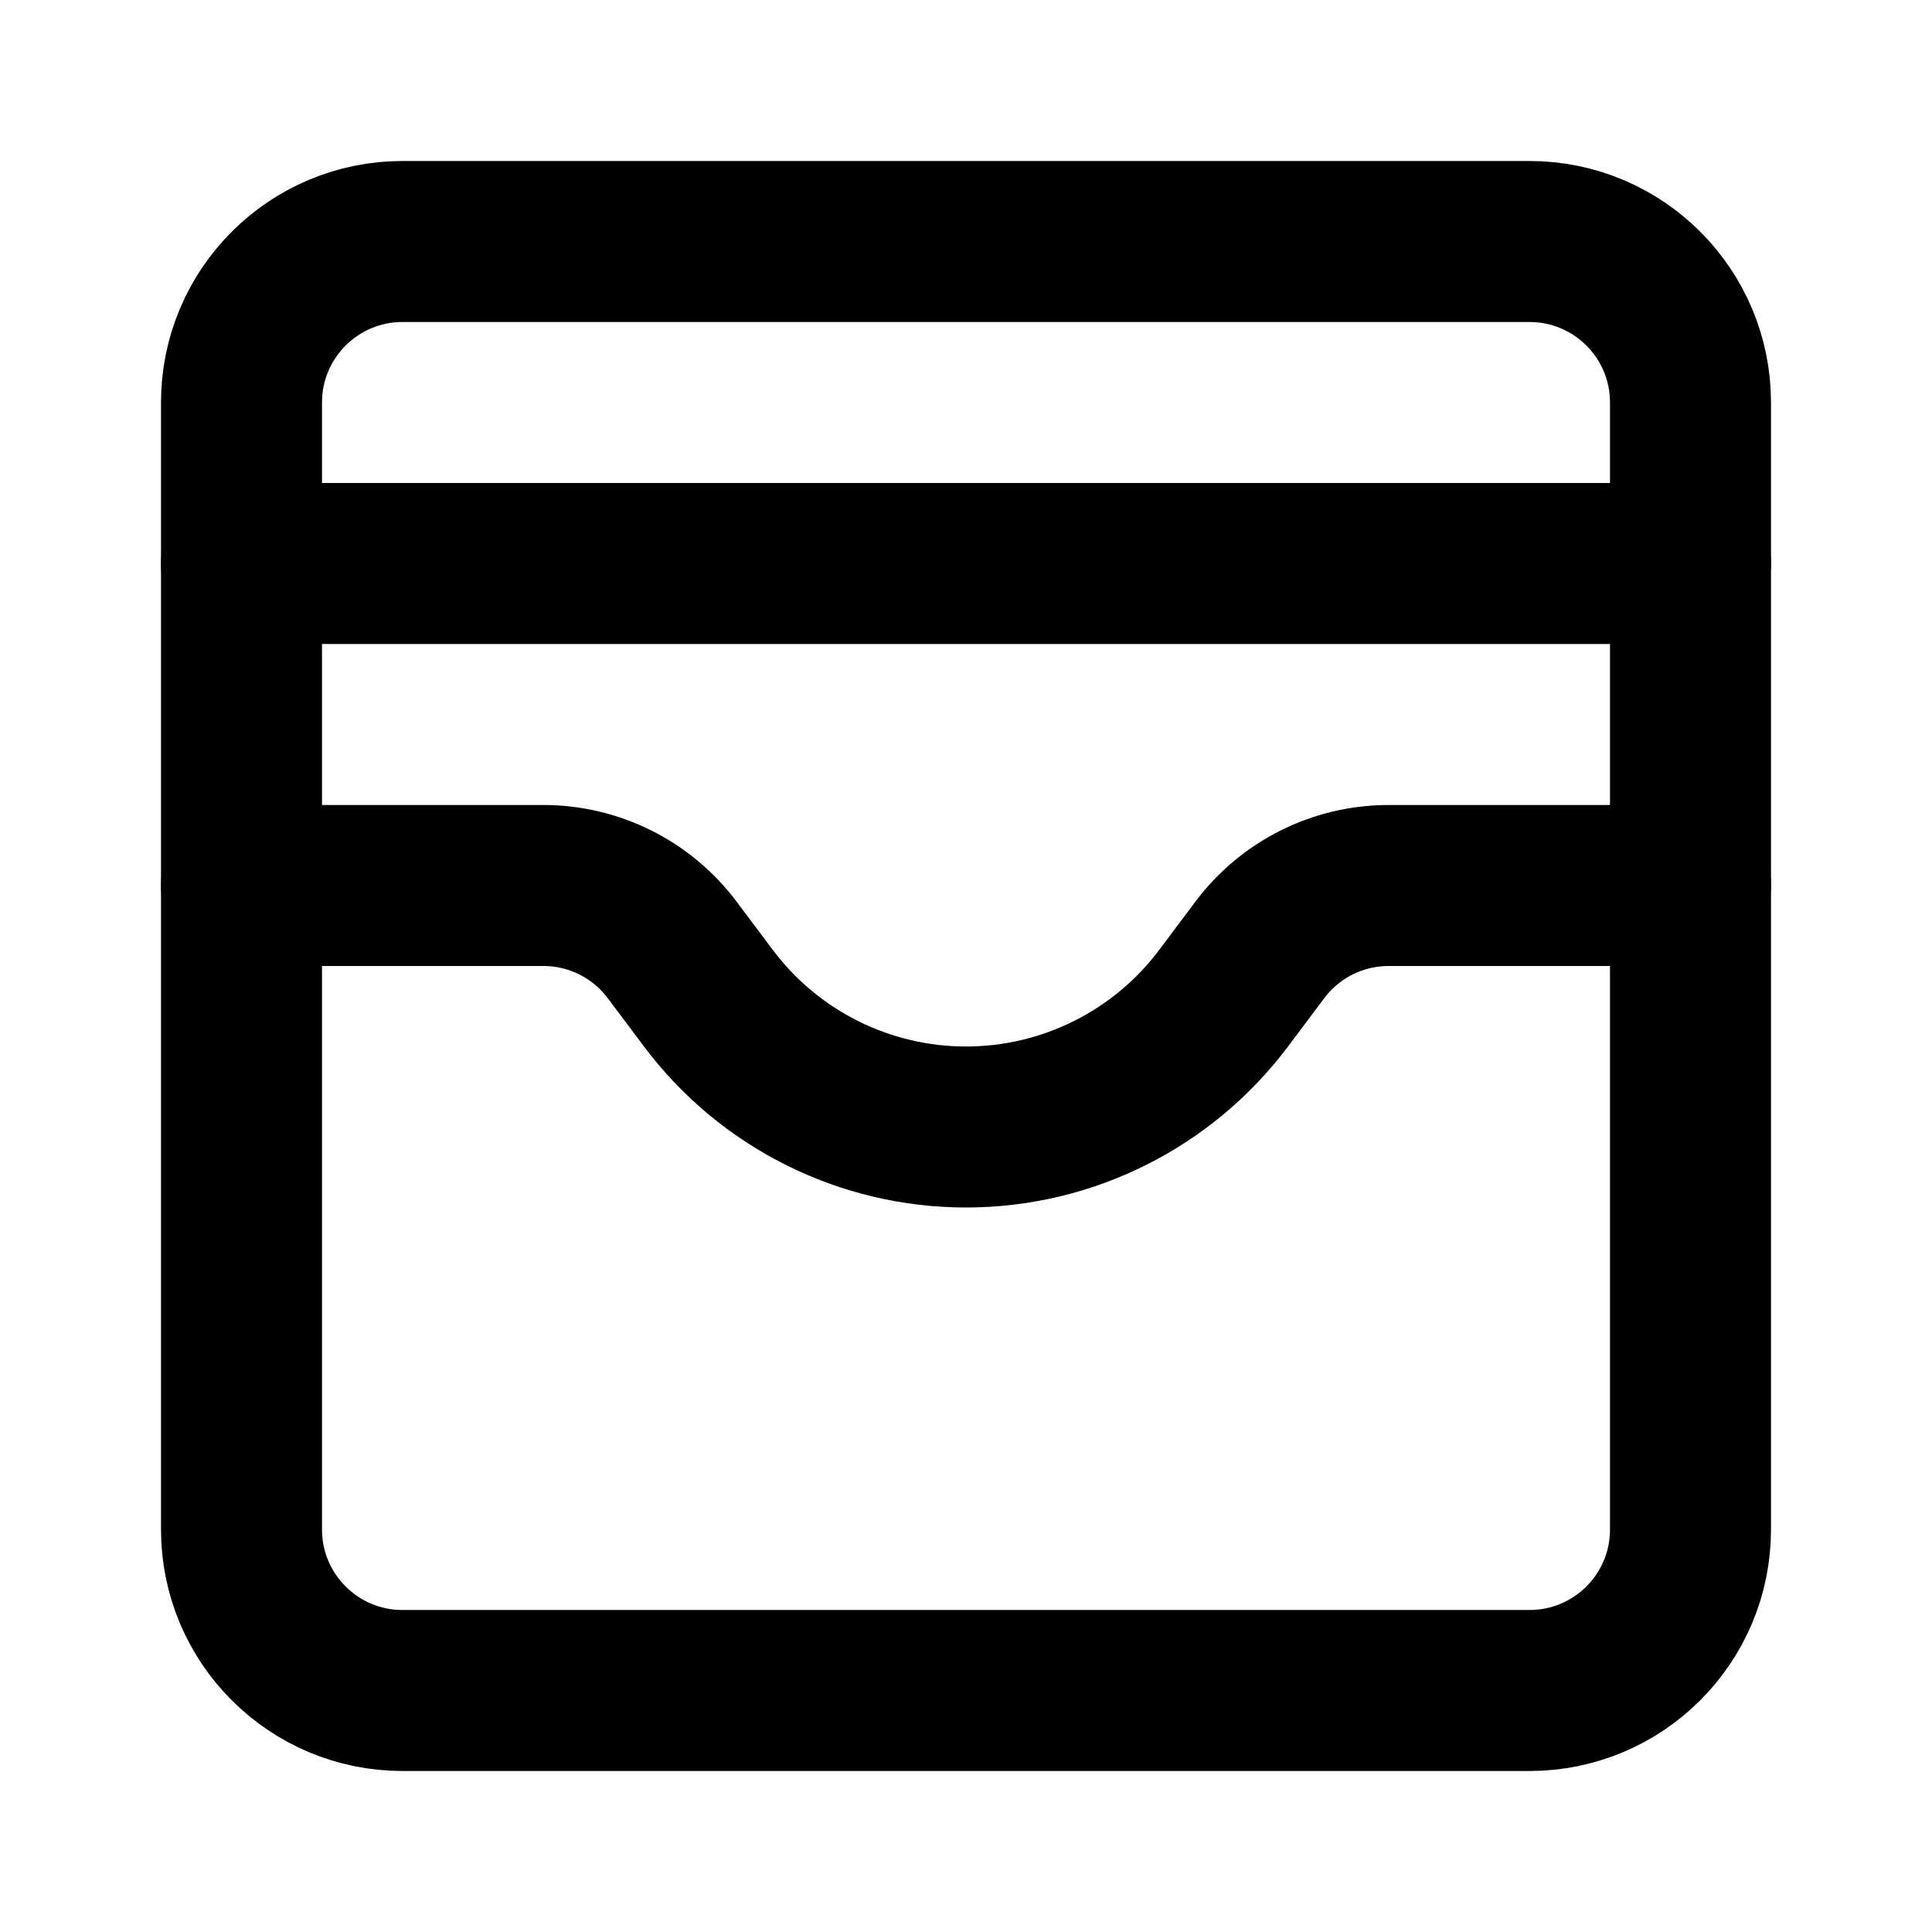
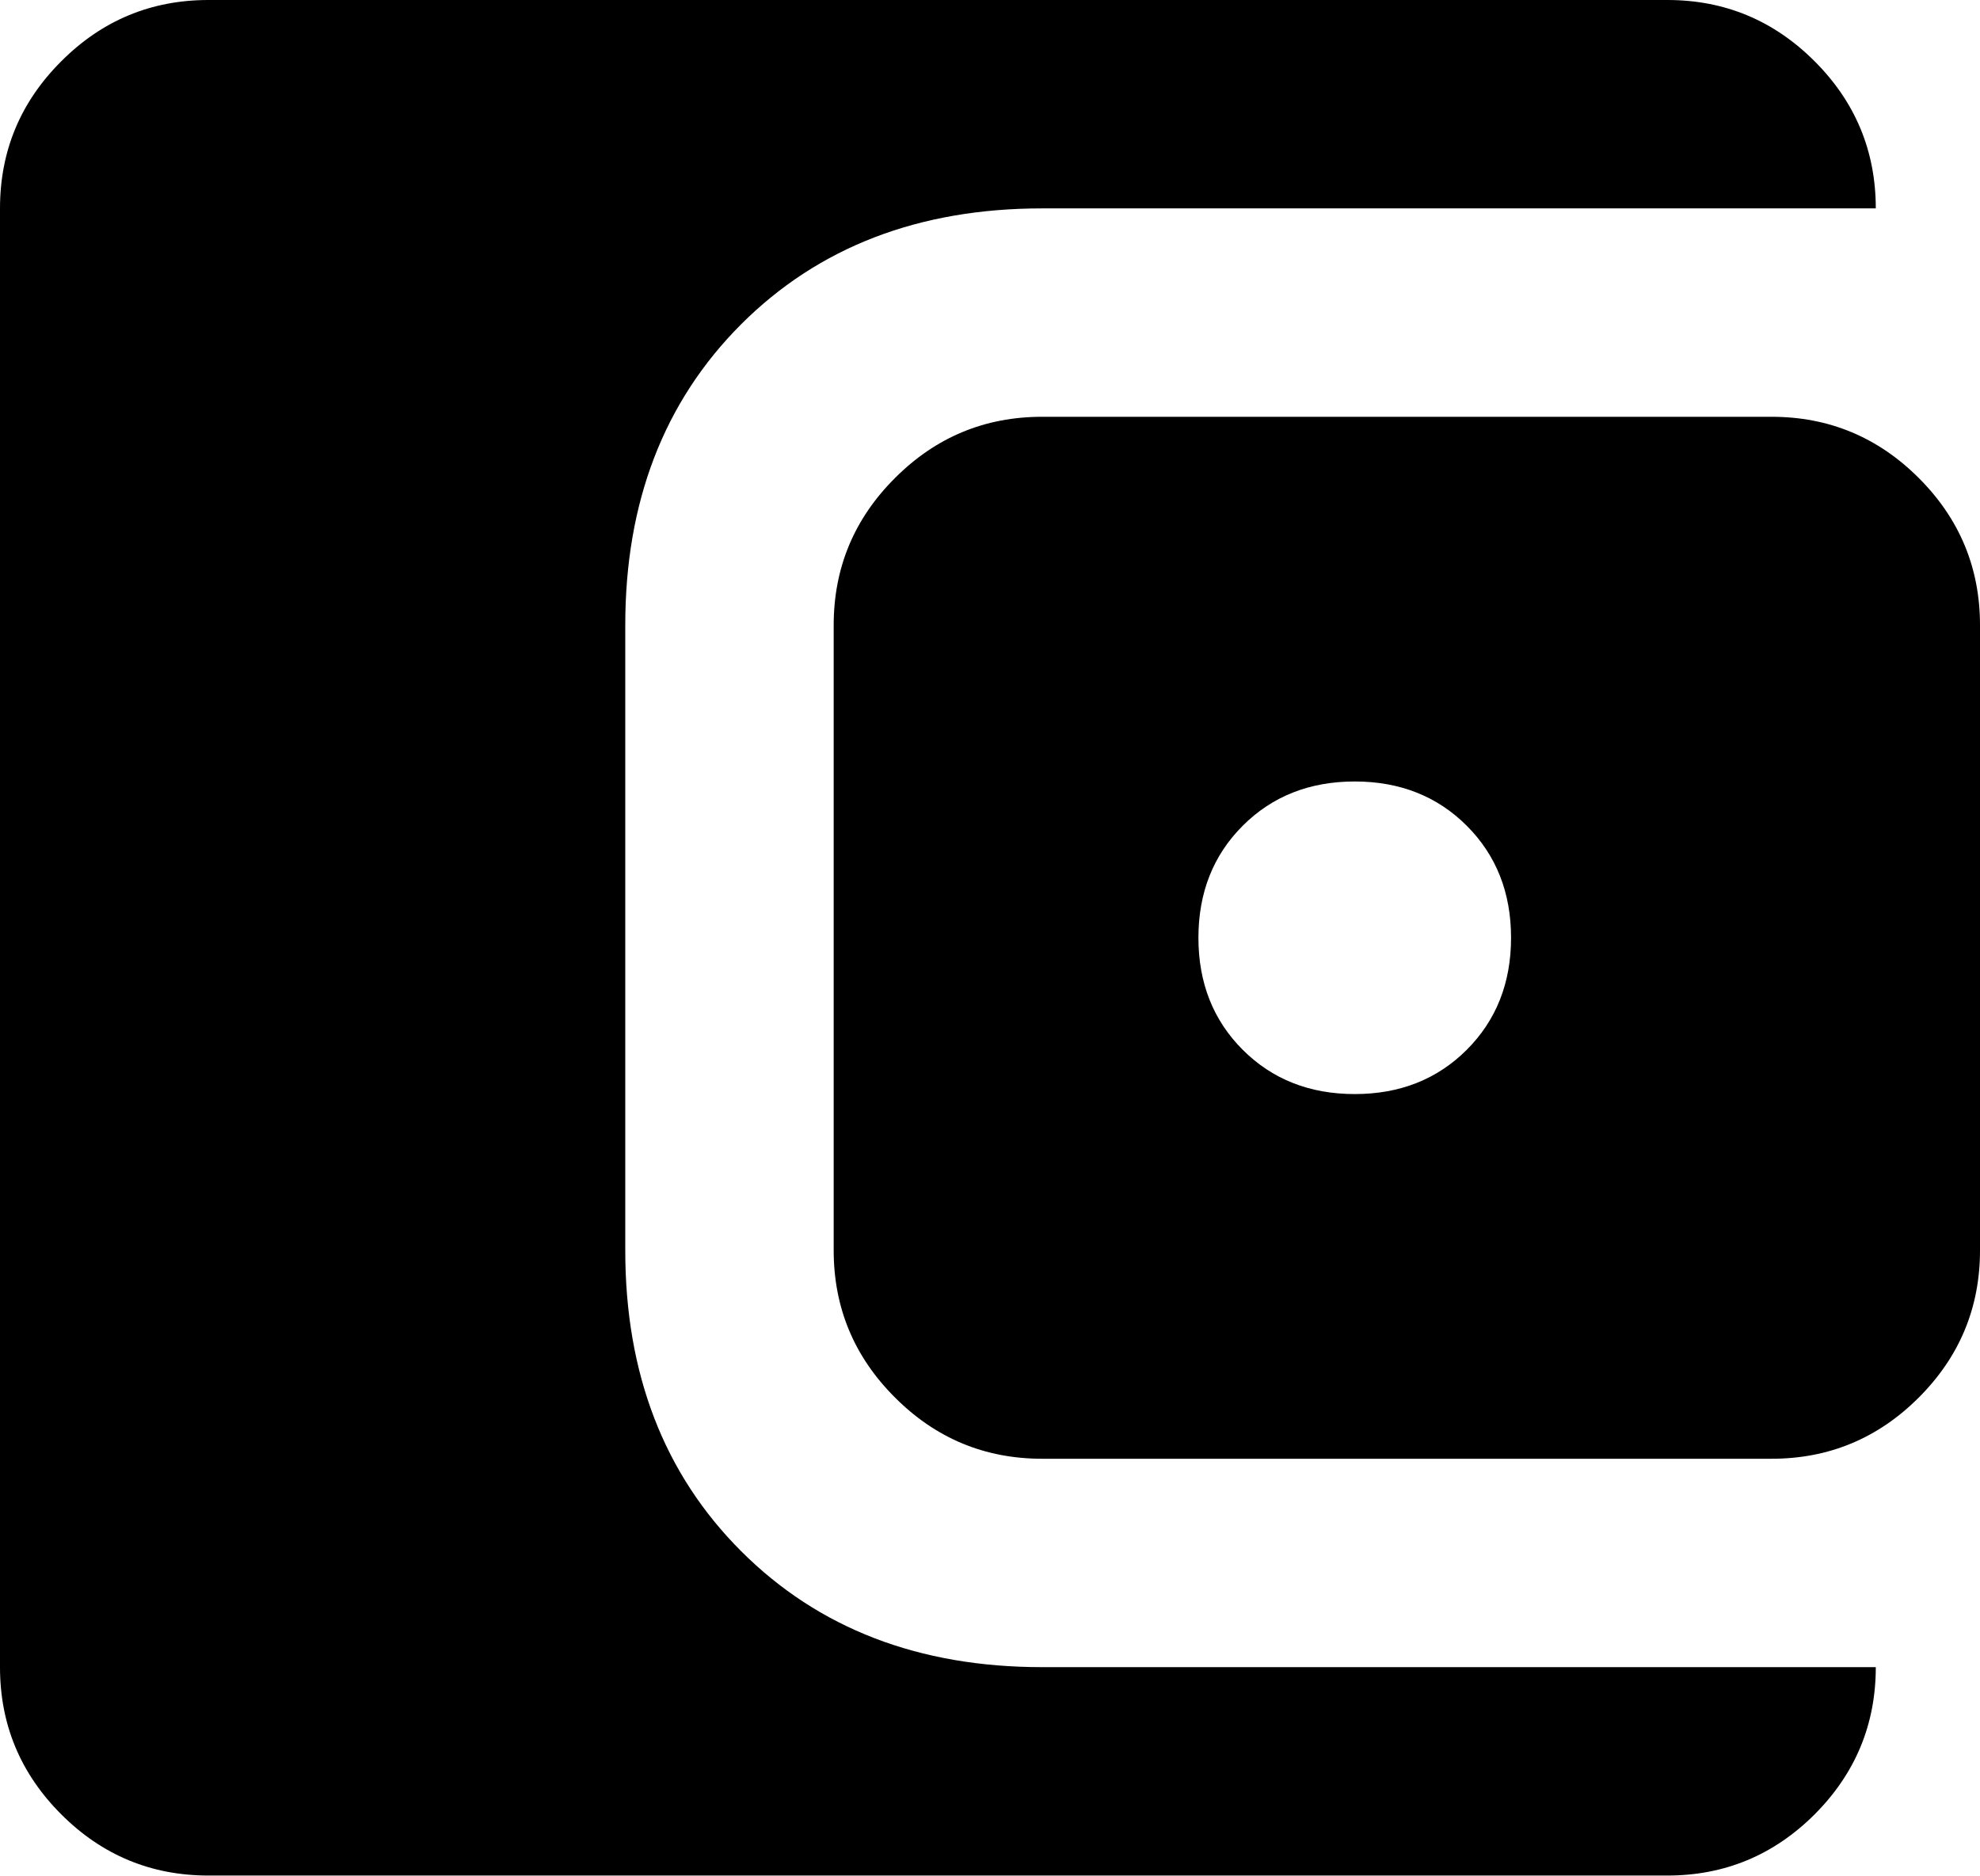
- <svg xmlns="http://www.w3.org/2000/svg" width="24" height="24" viewBox="0 0 24 24" fill="none" stroke="currentColor" stroke-width="2" stroke-linecap="round" stroke-linejoin="round">
-   <path d="M3 11h3.75a2 2 0 0 1 1.6.8l.45.6a4 4 0 0 0 6.4 0l.45-.6a2 2 0 0 1 1.6-.8H21" />
-   <path d="M3 7h18" />
-   <rect x="3" y="3" width="18" height="18" rx="2" />
+ <svg xmlns="http://www.w3.org/2000/svg" preserveAspectRatio="none" width="100%" height="100%" viewBox="0 0 19 18" fill="none">
+   <path d="M2 18C1.45 18 0.979 17.804 0.588 17.413C0.196 17.021 0 16.55 0 16V2C0 1.45 0.196 0.979 0.588 0.588C0.979 0.196 1.45 0 2 0H16C16.55 0 17.021 0.196 17.413 0.588C17.804 0.979 18 1.45 18 2V2H10C8.817 2 7.854 2.371 7.112 3.112C6.371 3.854 6 4.817 6 6V12C6 13.183 6.371 14.146 7.112 14.887C7.854 15.629 8.817 16 10 16H18V16C18 16.55 17.804 17.021 17.413 17.413C17.021 17.804 16.55 18 16 18H2V18M10 14C9.45 14 8.979 13.804 8.588 13.412C8.196 13.021 8 12.55 8 12V6C8 5.45 8.196 4.979 8.588 4.588C8.979 4.196 9.45 4 10 4H17C17.55 4 18.021 4.196 18.413 4.588C18.804 4.979 19 5.45 19 6V12C19 12.55 18.804 13.021 18.413 13.412C18.021 13.804 17.55 14 17 14H10V14M13 10.5C13.433 10.5 13.792 10.358 14.075 10.075C14.358 9.792 14.5 9.433 14.5 9C14.5 8.567 14.358 8.208 14.075 7.925C13.792 7.642 13.433 7.5 13 7.5C12.567 7.5 12.208 7.642 11.925 7.925C11.642 8.208 11.5 8.567 11.5 9C11.5 9.433 11.642 9.792 11.925 10.075C12.208 10.358 12.567 10.5 13 10.5V10.5" fill="currentColor" />
</svg>
